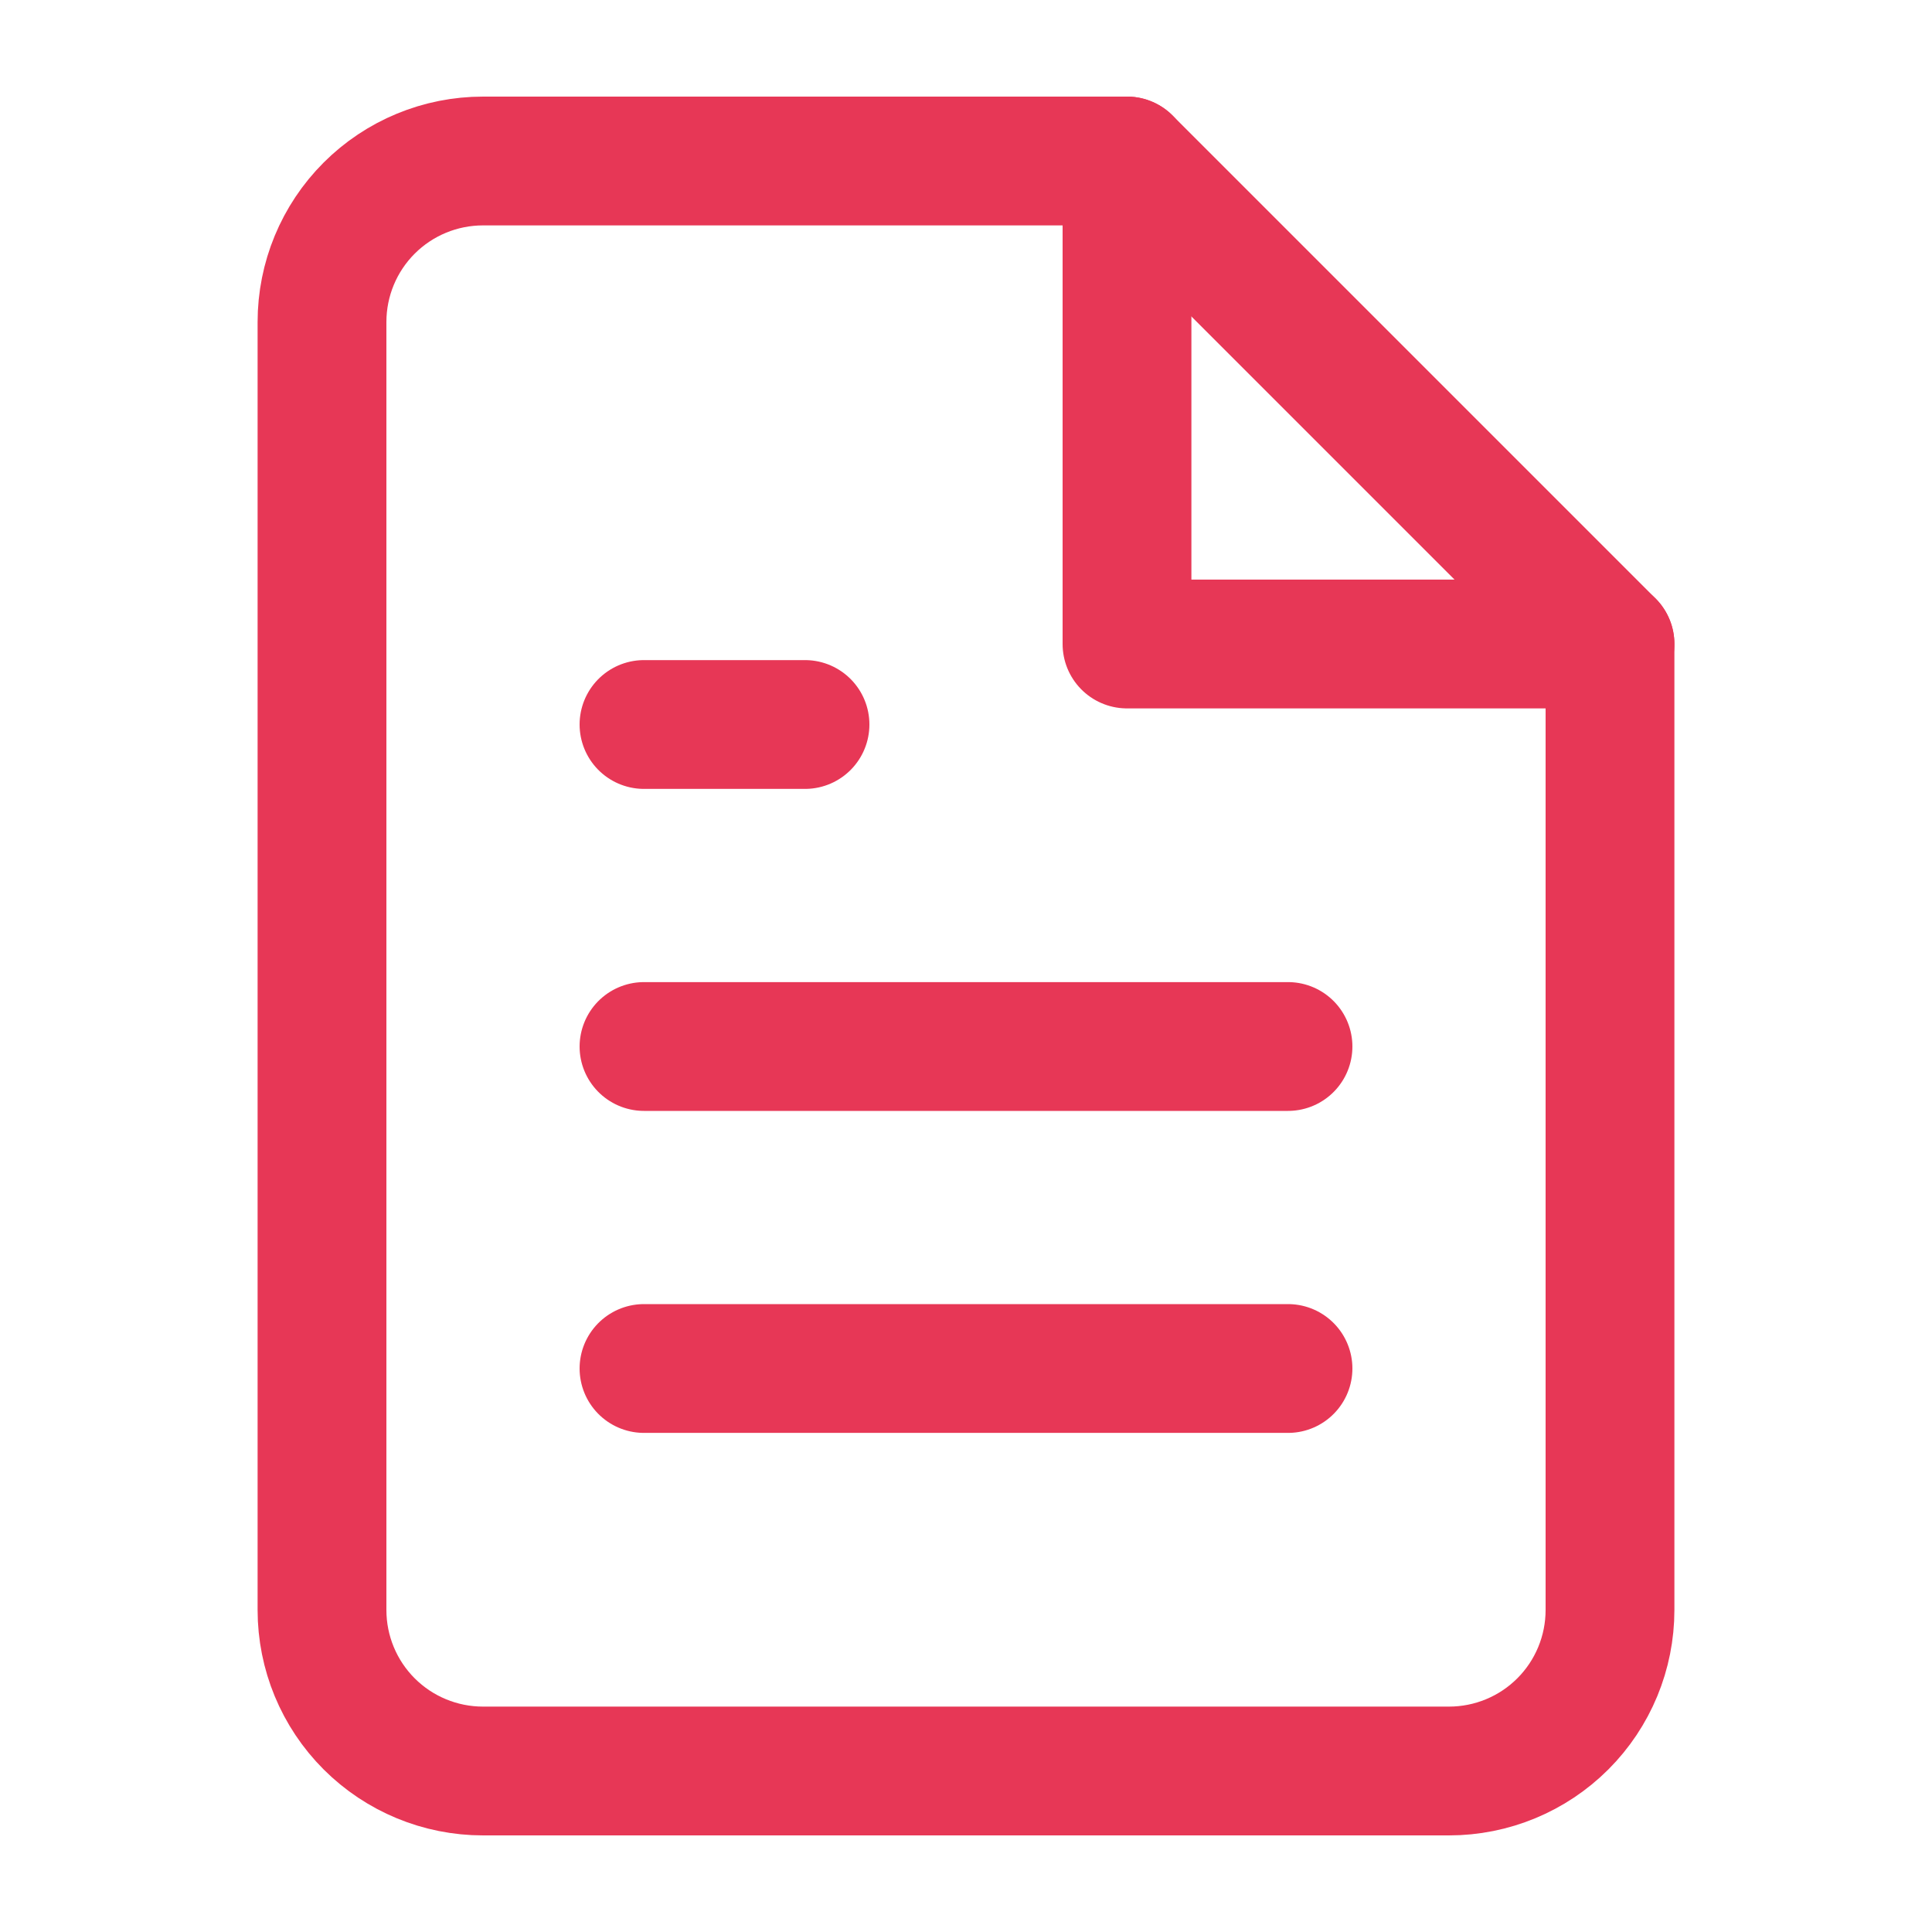
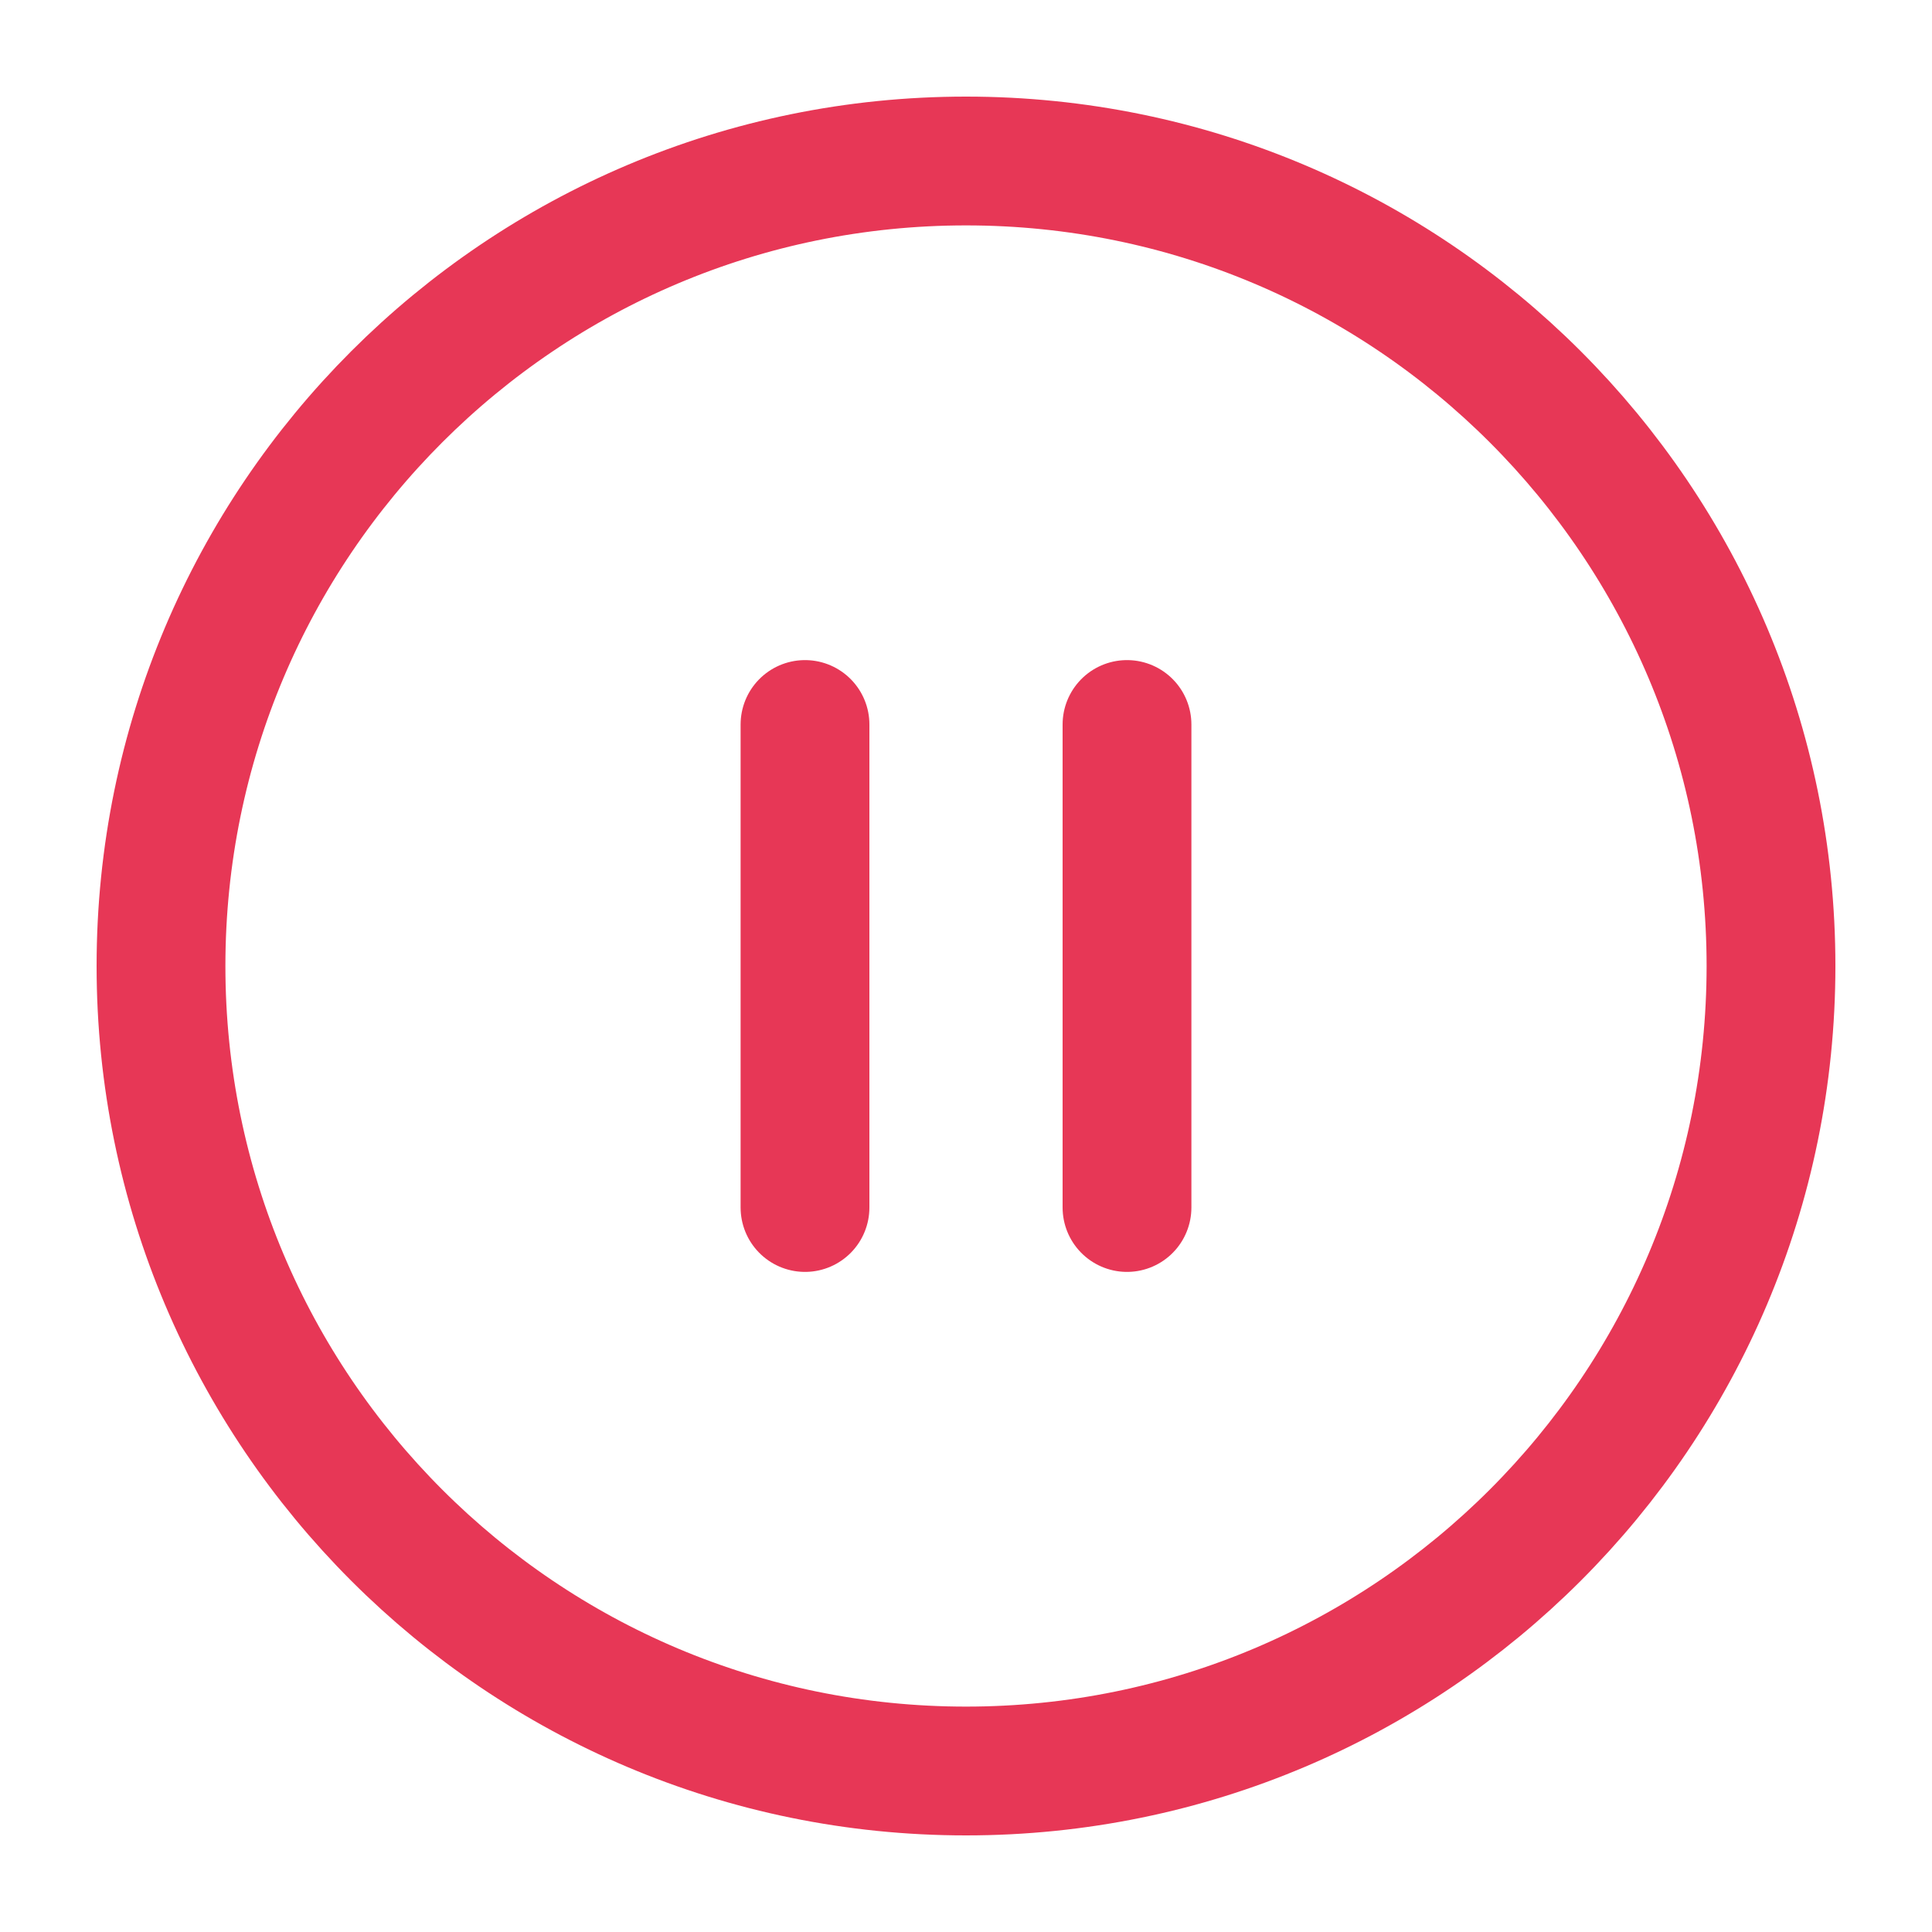
<svg xmlns="http://www.w3.org/2000/svg" width="30" height="30" viewBox="0 0 30 30" fill="none">
-   <path d="M17.5 2.5H7.5C6.837 2.5 6.201 2.763 5.732 3.232C5.263 3.701 5 4.337 5 5V25C5 25.663 5.263 26.299 5.732 26.768C6.201 27.237 6.837 27.5 7.5 27.5H22.5C23.163 27.5 23.799 27.237 24.268 26.768C24.737 26.299 25 25.663 25 25V10L17.5 2.5Z" stroke="#E73756" stroke-width="2" stroke-linecap="round" stroke-linejoin="round" />
-   <path d="M17.5 2.5V10H25" stroke="#E73756" stroke-width="2" stroke-linecap="round" stroke-linejoin="round" />
-   <path d="M20 16.25H10" stroke="#E73756" stroke-width="2" stroke-linecap="round" stroke-linejoin="round" />
-   <path d="M20 21.25H10" stroke="#E73756" stroke-width="2" stroke-linecap="round" stroke-linejoin="round" />
-   <path d="M12.5 11.25H11.25H10" stroke="#E73756" stroke-width="2" stroke-linecap="round" stroke-linejoin="round" />
+   <path d="M15 27.5C21.904 27.5 27.5 21.904 27.5 15C27.5 8.096 21.904 2.5 15 2.5C8.096 2.5 2.5 8.096 2.5 15C2.5 21.904 8.096 27.5 15 27.5Z" stroke="#E73756" stroke-width="2" stroke-linecap="round" stroke-linejoin="round" />
+   <path d="M12.5 18.75V11.25" stroke="#E73756" stroke-width="2" stroke-linecap="round" stroke-linejoin="round" />
+   <path d="M17.5 18.75V11.25" stroke="#E73756" stroke-width="2" stroke-linecap="round" stroke-linejoin="round" />
</svg>
